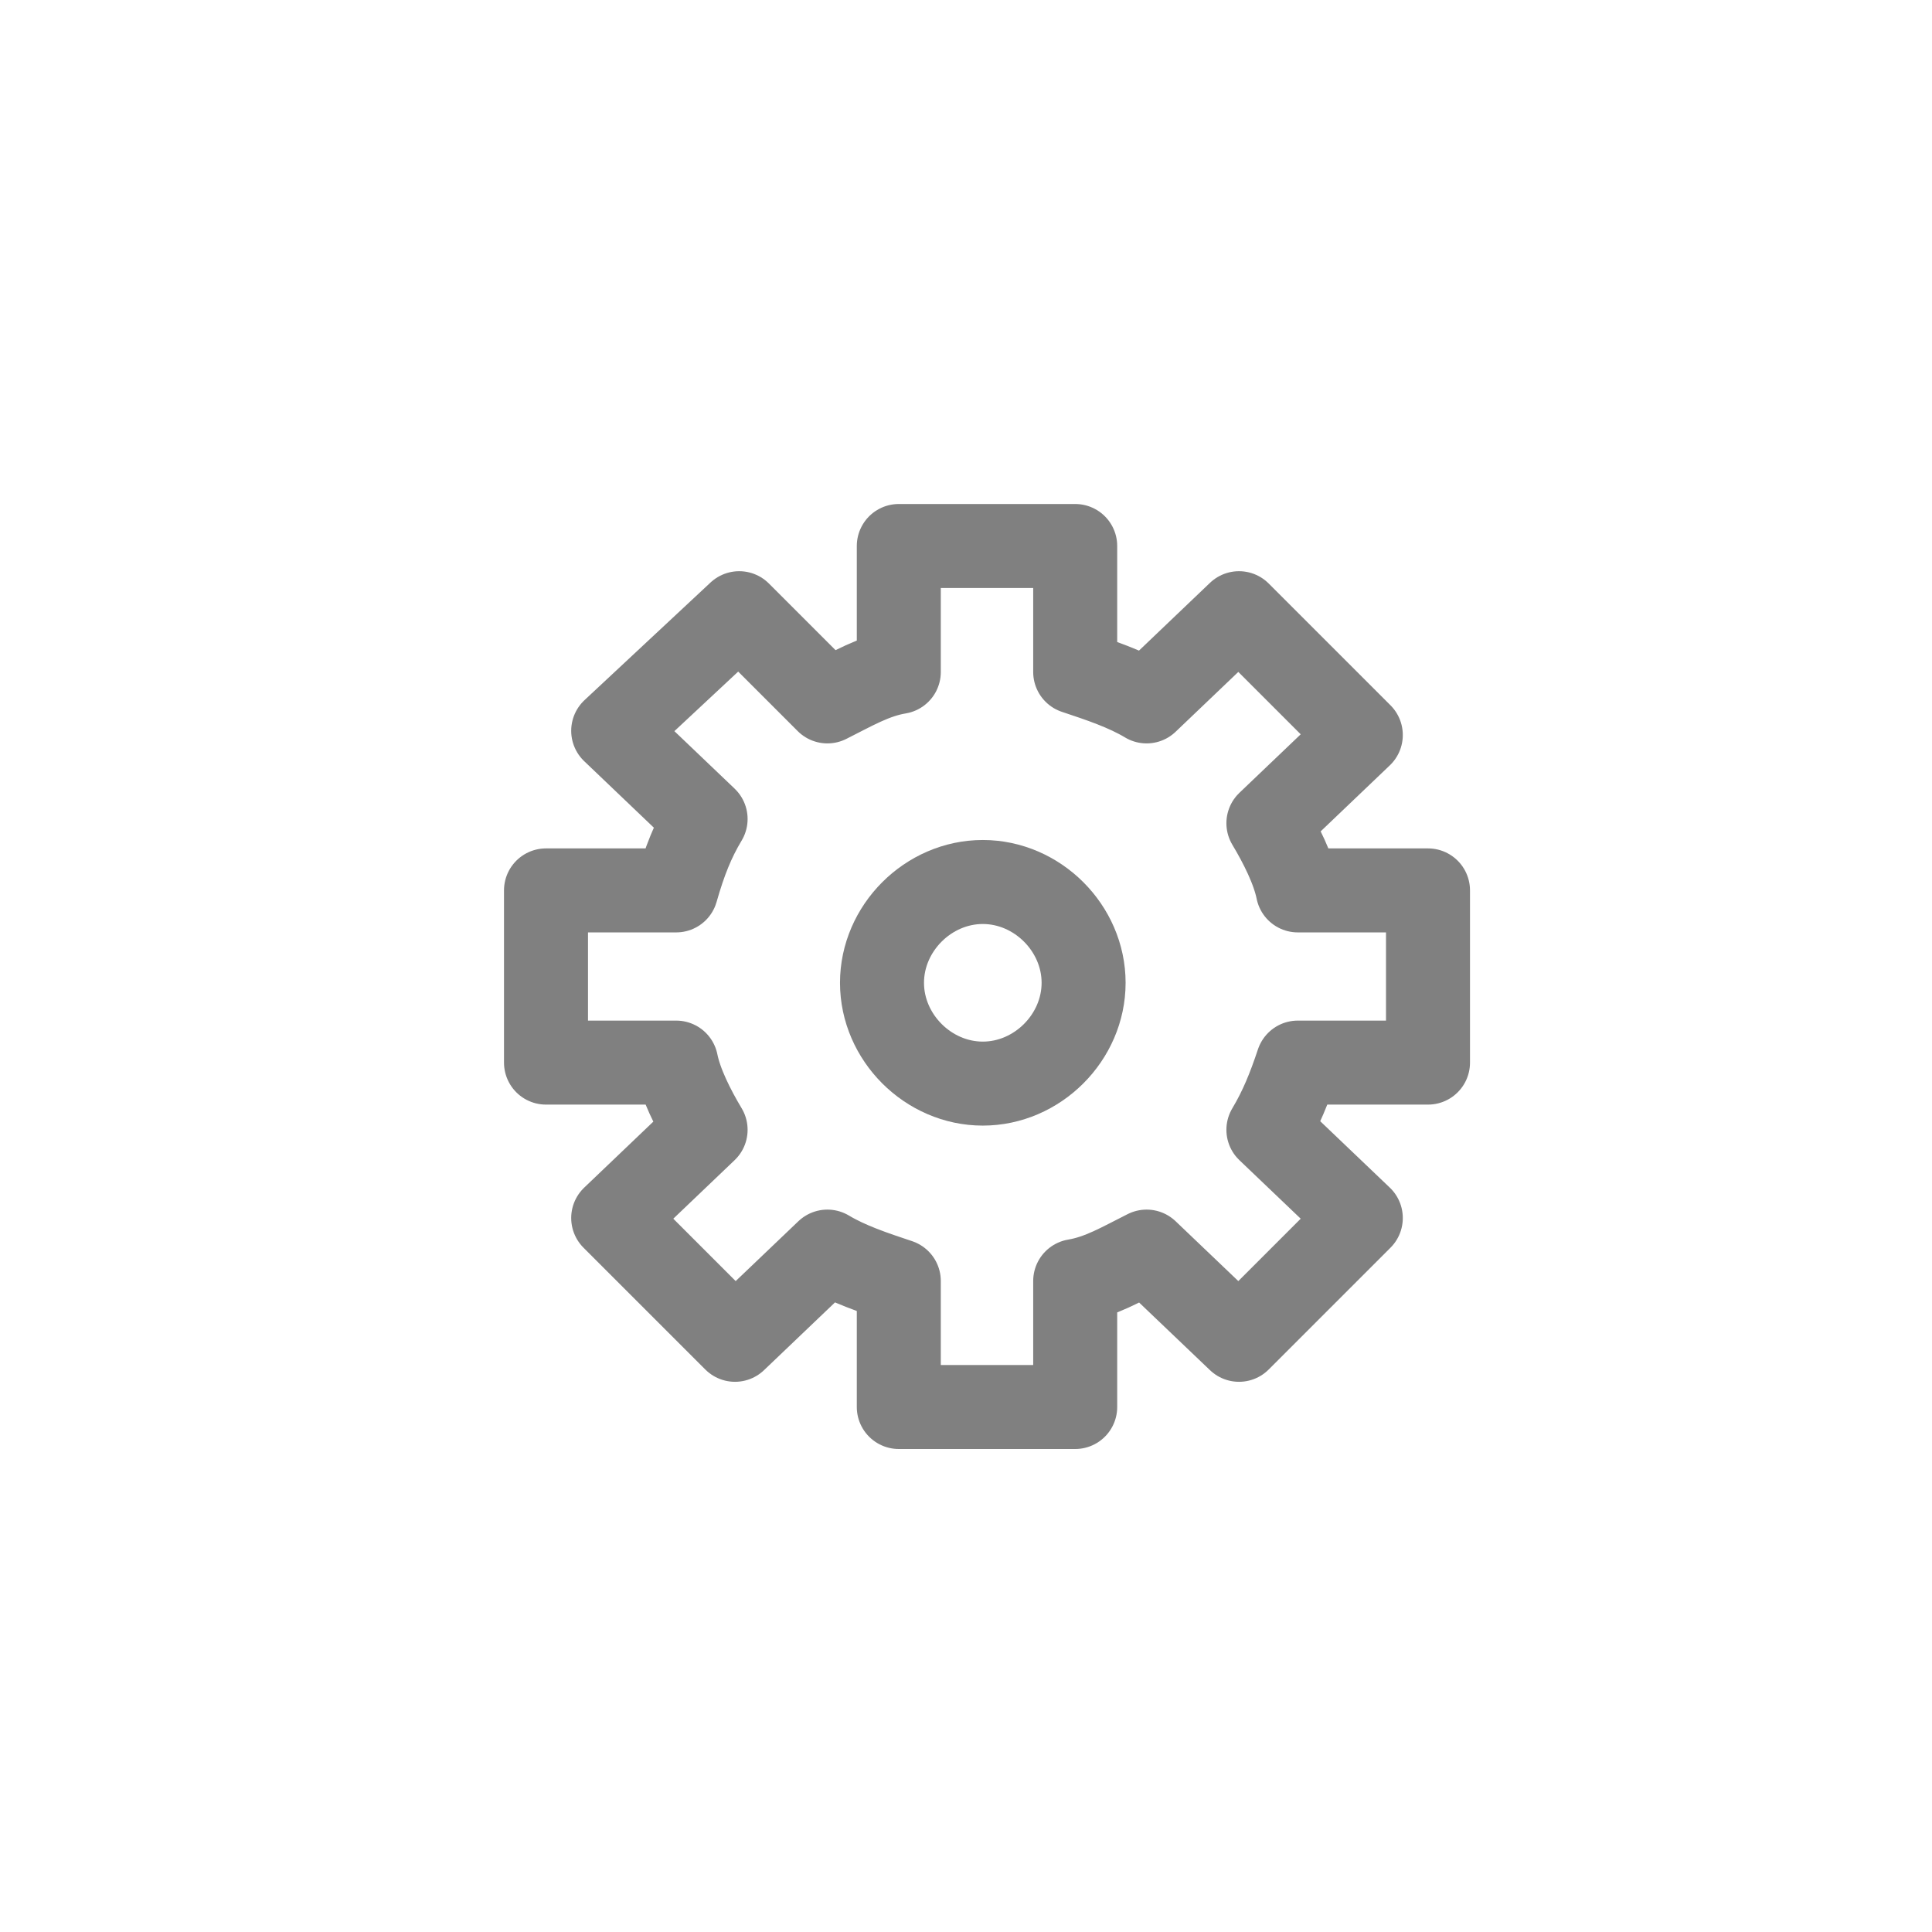
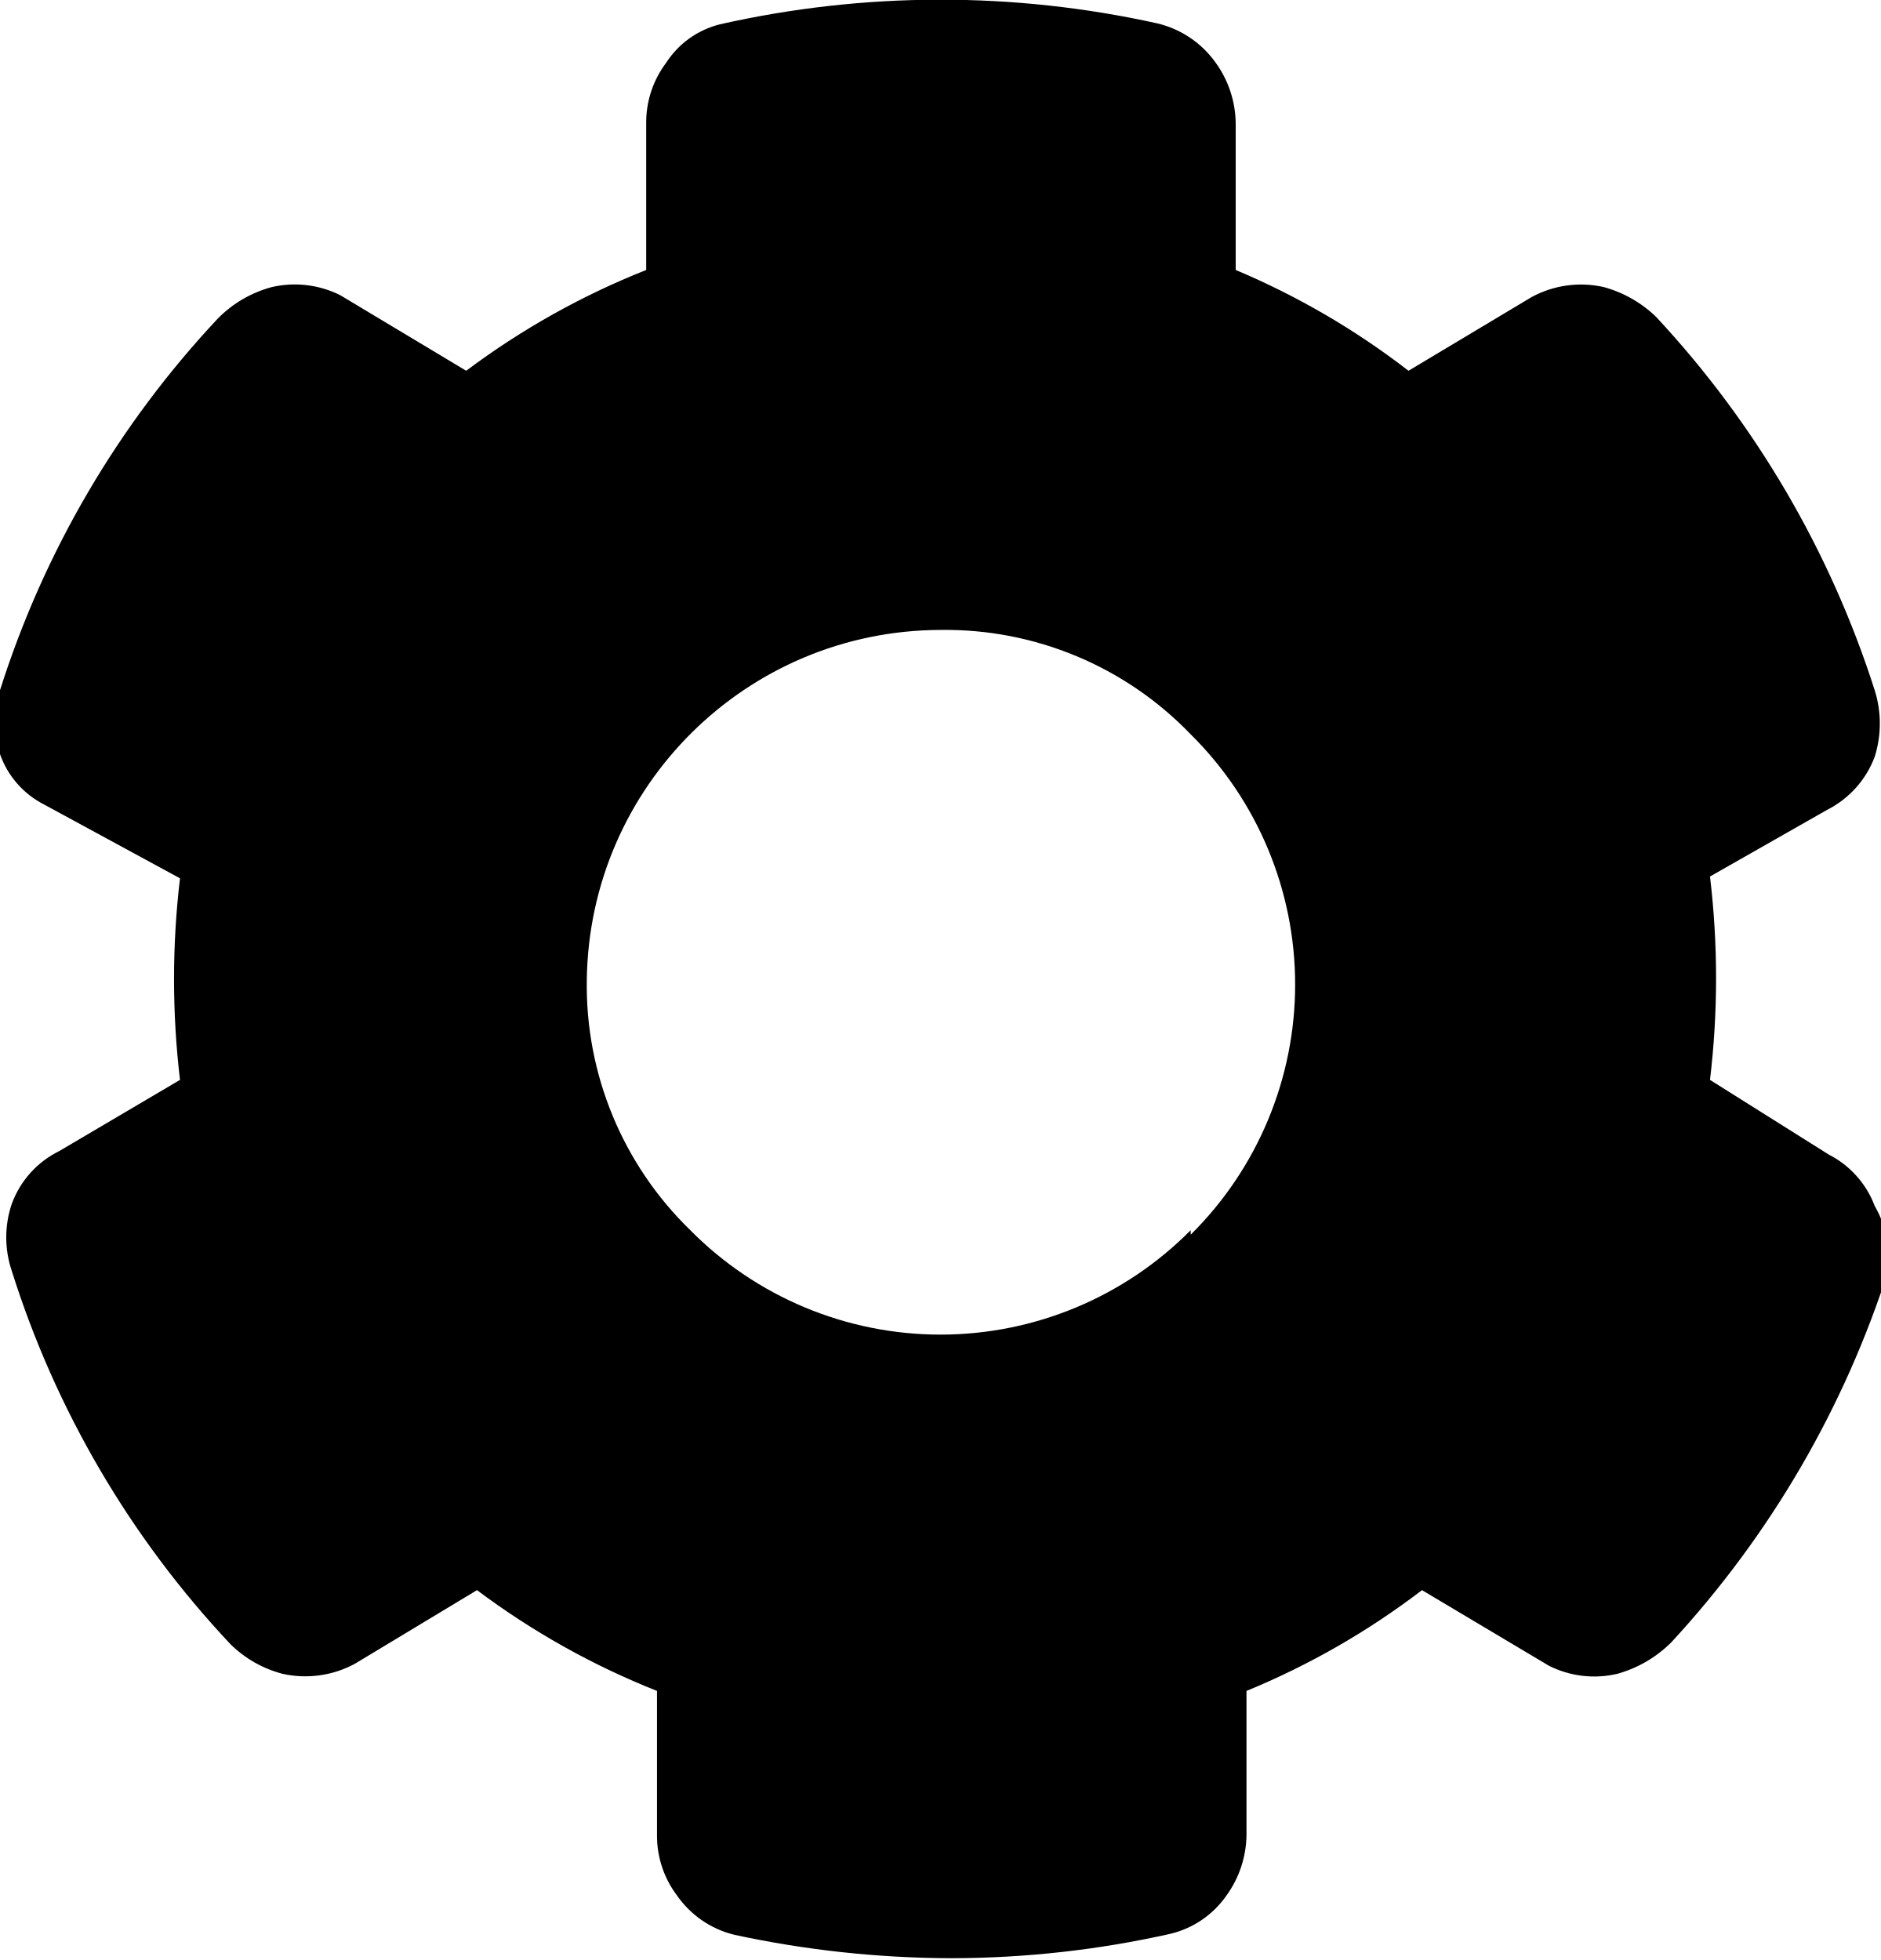
- <svg xmlns="http://www.w3.org/2000/svg" version="1.1" id="Layer_1" x="0px" y="0px" viewBox="0 0 46 46" style="enable-background:new 0 0 46 46;" xml:space="preserve">
-   <style type="text/css">
- 	.st0{fill:none;stroke:#808080;stroke-width:2;stroke-linecap:round;stroke-linejoin:round;}
- </style>
-   <g transform="translate(1 1)">
-     <g transform="translate(12 12)">
-       <path class="st0" d="M10.4,8c1.3,0,2.4,1.1,2.4,2.4s-1.1,2.4-2.4,2.4S8,11.7,8,10.4S9.1,8,10.4,8L10.4,8z" />
-       <path class="st0" d="M21,12.2V8.2h-3.1c-0.1-0.5-0.4-1.1-0.7-1.6l2.2-2.1l-2.9-2.9l-2.2,2.1c-0.5-0.3-1.1-0.5-1.7-0.7V0H8.4v3    C7.8,3.1,7.3,3.4,6.7,3.7L4.6,1.6L1.6,4.4l2.2,2.1C3.5,7,3.3,7.5,3.1,8.2H0v4.1h3.1c0.1,0.5,0.4,1.1,0.7,1.6L1.6,16l2.9,2.9    l2.2-2.1c0.5,0.3,1.1,0.5,1.7,0.7v3h4.2v-3c0.6-0.1,1.1-0.4,1.7-0.7l2.2,2.1l2.9-2.9l-2.2-2.1c0.3-0.5,0.5-1,0.7-1.6H21L21,12.2z" />
+ <svg xmlns="http://www.w3.org/2000/svg" viewBox="0 0 20.9 21.78">
+   <g id="Layer_2" data-name="Layer 2">
+     <g id="Layer_1-2" data-name="Layer 1">
+       <path class="cls-1" d="M20.83,13.4a1.06,1.06,0,0,0-.51-.57L19,12a9.49,9.49,0,0,0,0-2.26L20.3,9a1.09,1.09,0,0,0,.53-.59,1.23,1.23,0,0,0,0-.74,11,11,0,0,0-2.43-4.15,1.35,1.35,0,0,0-.58-.33,1.15,1.15,0,0,0-.8.11l-1.37.82A8.58,8.58,0,0,0,13.73,3V1.37A1.17,1.17,0,0,0,13.51.7a1.11,1.11,0,0,0-.65-.44A11.13,11.13,0,0,0,8,.27,1,1,0,0,0,7.4.7a1.1,1.1,0,0,0-.22.67V3a8.65,8.65,0,0,0-2,1.12l-1.4-.84a1.13,1.13,0,0,0-.76-.09,1.32,1.32,0,0,0-.6.35A10.81,10.81,0,0,0,0,7.67a1.15,1.15,0,0,0,0,.71,1,1,0,0,0,.49.56L2,9.76A9.49,9.49,0,0,0,2,12l-1.34.79a1.06,1.06,0,0,0-.53.59,1.16,1.16,0,0,0,0,.74,10.78,10.78,0,0,0,2.43,4.15,1.29,1.29,0,0,0,.58.33,1.16,1.16,0,0,0,.8-.11l1.36-.82a8.65,8.65,0,0,0,2,1.12v1.6a1.1,1.1,0,0,0,.22.67,1.09,1.09,0,0,0,.64.44,11.55,11.55,0,0,0,2.41.26,11.17,11.17,0,0,0,2.43-.27,1.06,1.06,0,0,0,.63-.43,1.17,1.17,0,0,0,.22-.67v-1.6a8.58,8.58,0,0,0,1.95-1.12l1.41.84a1.12,1.12,0,0,0,.76.09,1.37,1.37,0,0,0,.6-.35,11.07,11.07,0,0,0,2.42-4.16A1.23,1.23,0,0,0,20.83,13.4Zm-7.6.27a3.91,3.91,0,0,1-5.56,0,3.79,3.79,0,0,1-1.15-2.78A3.94,3.94,0,0,1,10.45,7a3.78,3.78,0,0,1,2.78,1.16,3.91,3.91,0,0,1,0,5.56Z" />
    </g>
  </g>
</svg>
